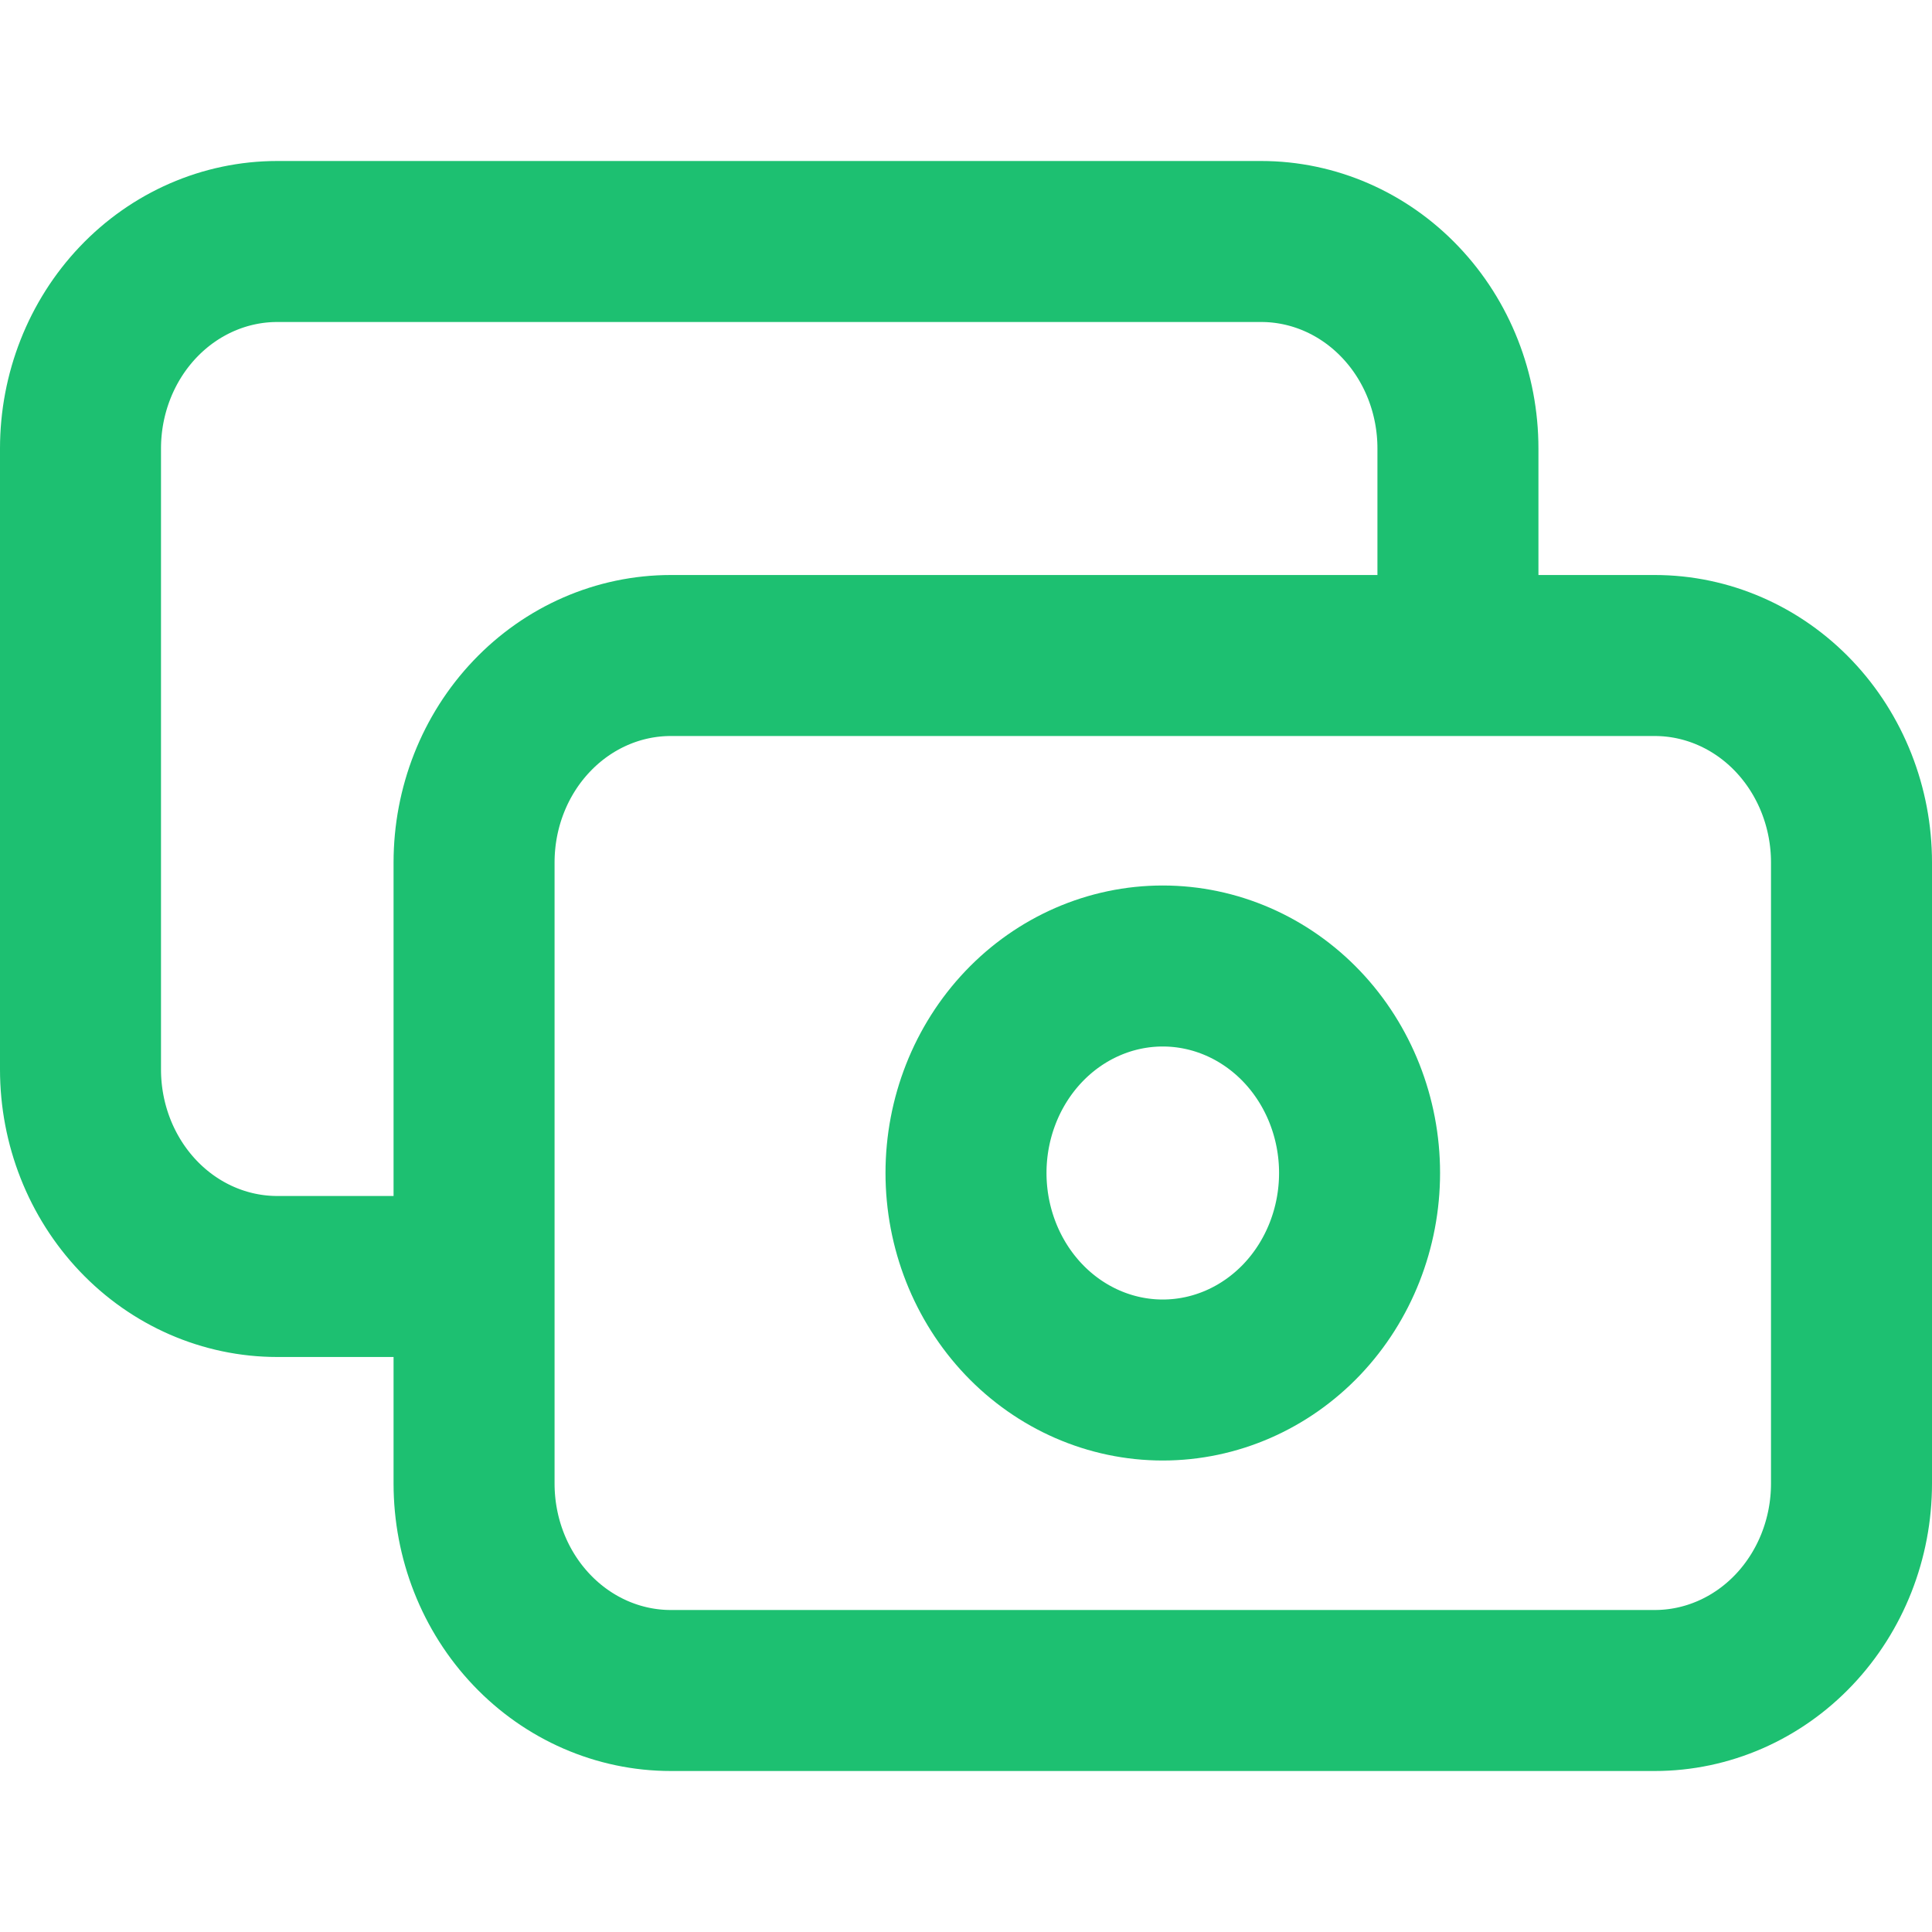
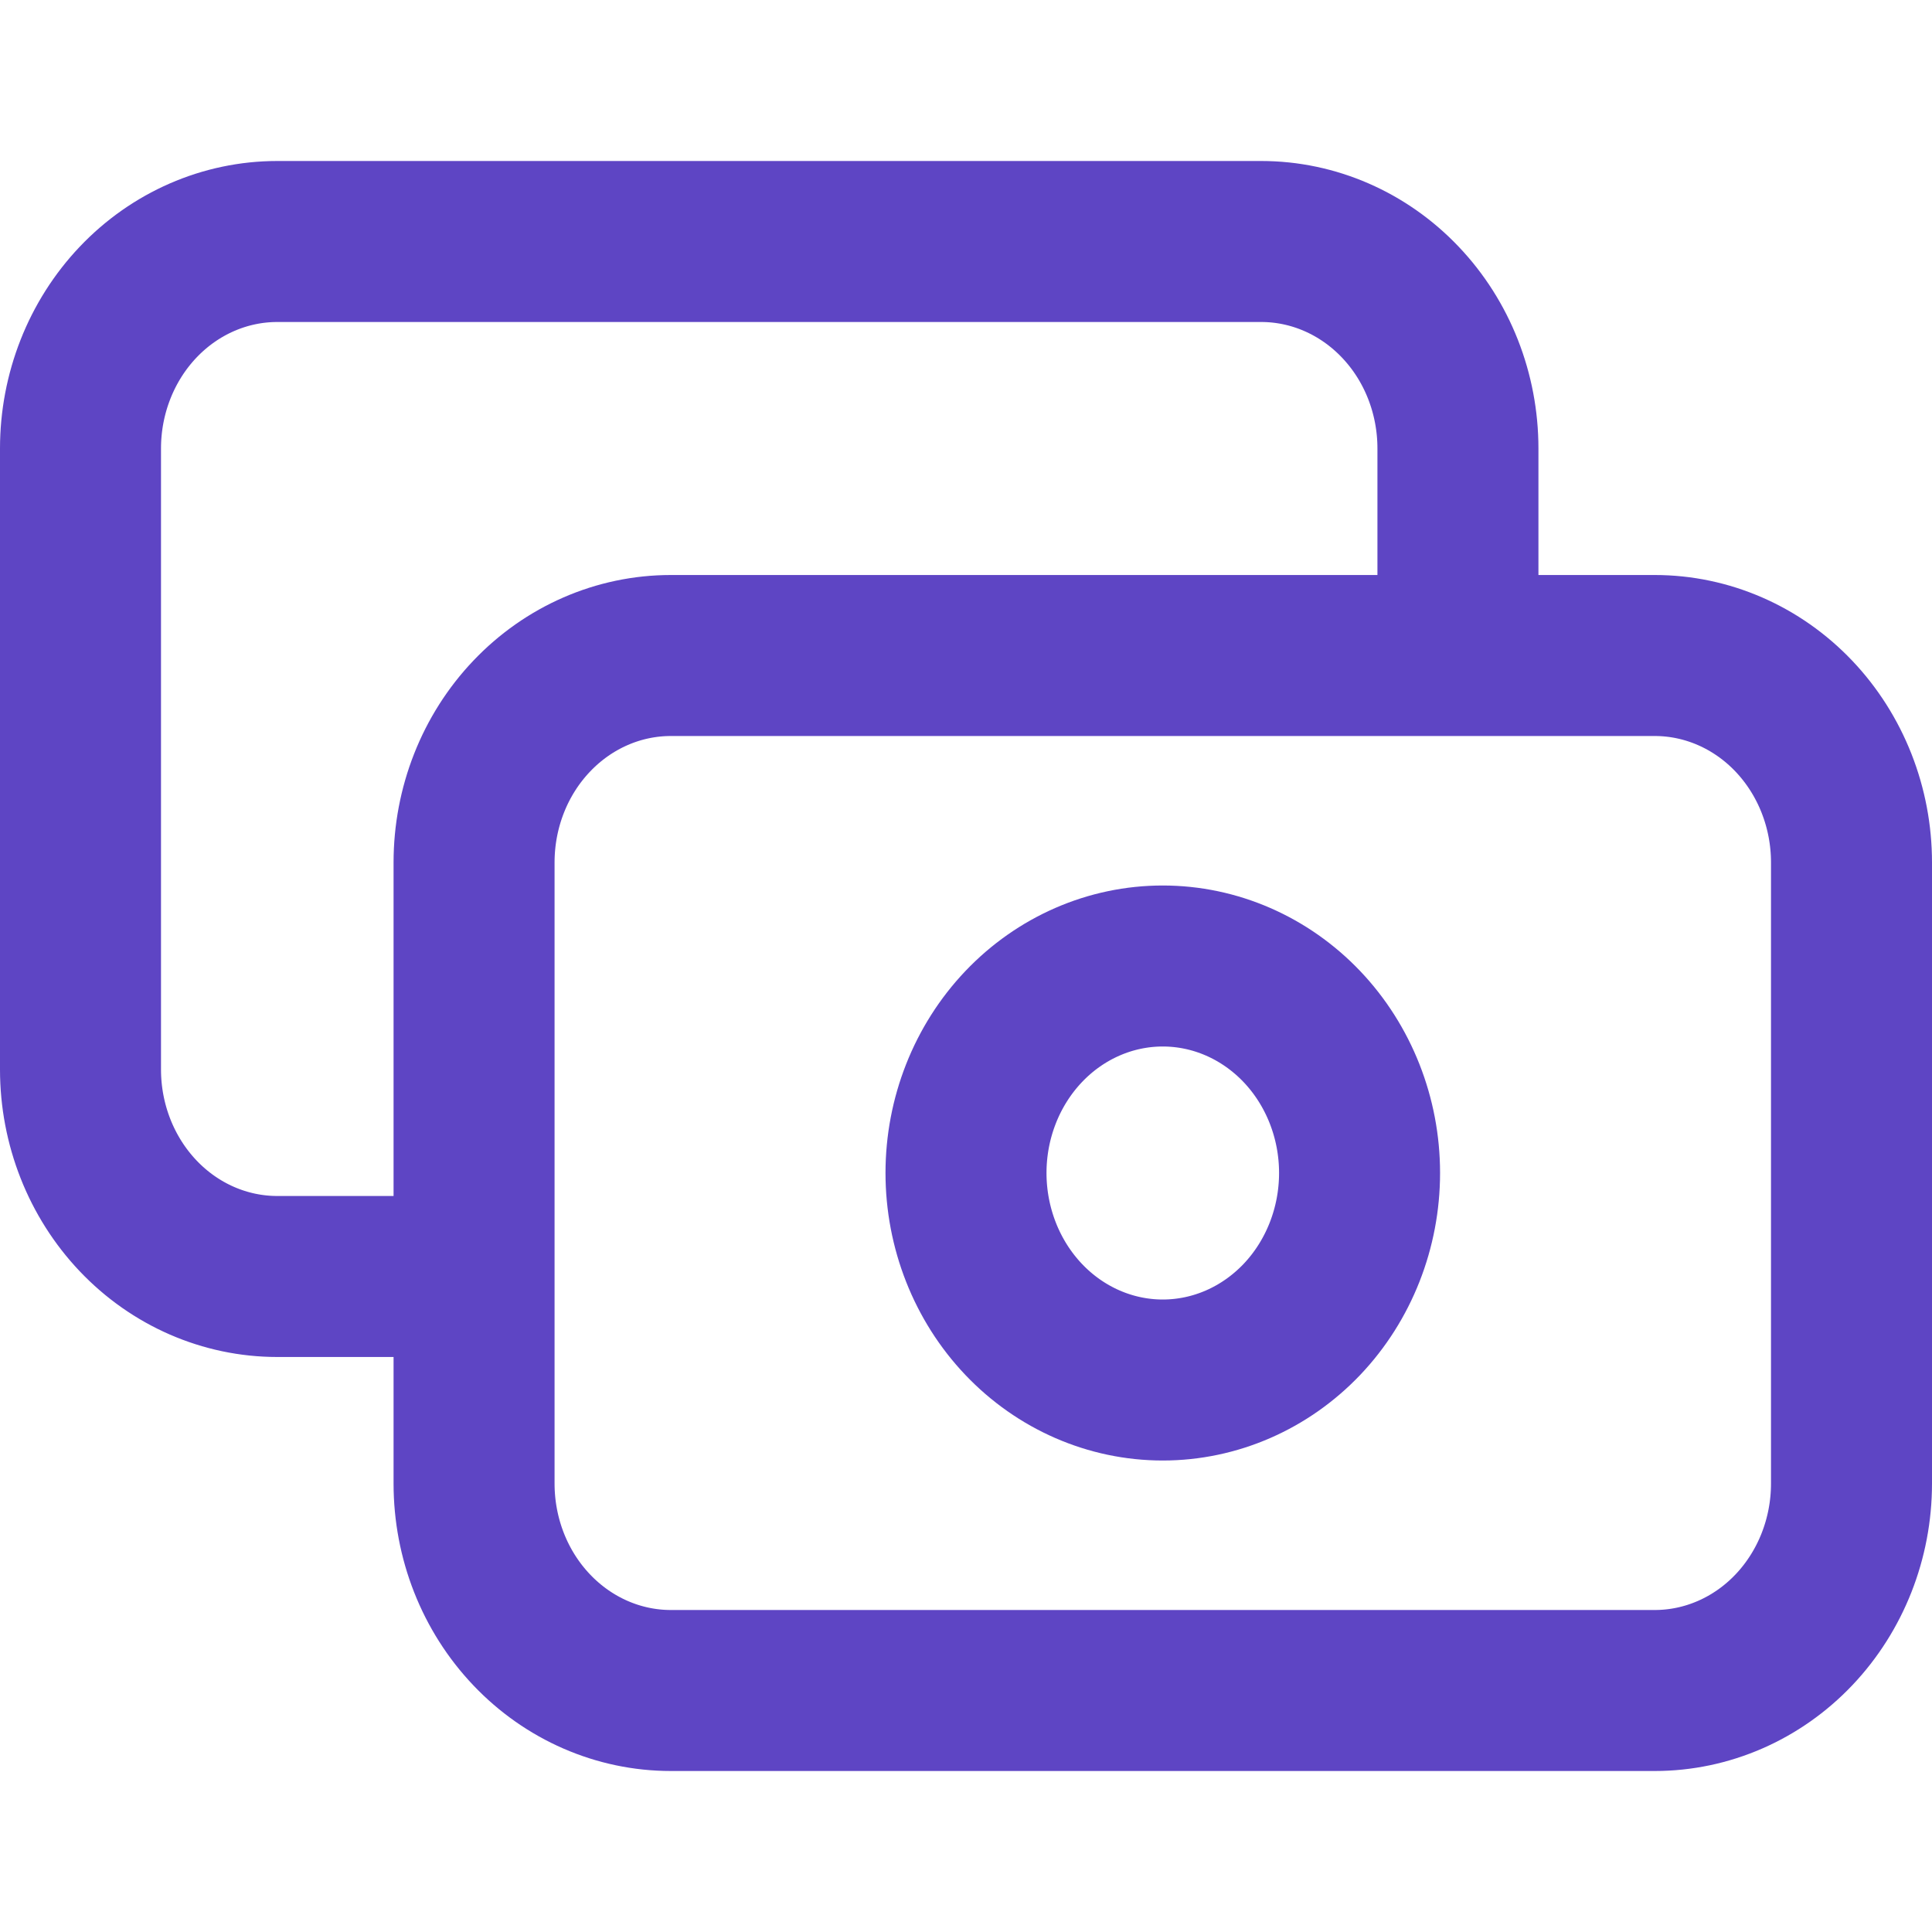
<svg xmlns="http://www.w3.org/2000/svg" width="24" height="24" viewBox="0 0 24 24" fill="none">
-   <path d="M18.111 8.143V5.571C18.111 4.889 17.854 4.235 17.395 3.753C16.937 3.271 16.315 3 15.667 3H3.444C2.796 3 2.174 3.271 1.716 3.753C1.258 4.235 1 4.889 1 5.571V13.286C1 13.968 1.258 14.622 1.716 15.104C2.174 15.586 2.796 15.857 3.444 15.857H5.889M8.333 21H20.556C21.204 21 21.826 20.729 22.284 20.247C22.742 19.765 23 19.111 23 18.429V10.714C23 10.032 22.742 9.378 22.284 8.896C21.826 8.414 21.204 8.143 20.556 8.143H8.333C7.685 8.143 7.063 8.414 6.605 8.896C6.146 9.378 5.889 10.032 5.889 10.714V18.429C5.889 19.111 6.146 19.765 6.605 20.247C7.063 20.729 7.685 21 8.333 21ZM16.889 14.571C16.889 15.253 16.631 15.908 16.173 16.39C15.714 16.872 15.093 17.143 14.444 17.143C13.796 17.143 13.174 16.872 12.716 16.39C12.258 15.908 12 15.253 12 14.571C12 13.889 12.258 13.235 12.716 12.753C13.174 12.271 13.796 12 14.444 12C15.093 12 15.714 12.271 16.173 12.753C16.631 13.235 16.889 13.889 16.889 14.571Z" stroke="#1DC071" stroke-width="2" stroke-linecap="round" stroke-linejoin="round" />
+   <path d="M18.111 8.143V5.571C18.111 4.889 17.854 4.235 17.395 3.753C16.937 3.271 16.315 3 15.667 3H3.444C2.796 3 2.174 3.271 1.716 3.753C1.258 4.235 1 4.889 1 5.571V13.286C1 13.968 1.258 14.622 1.716 15.104C2.174 15.586 2.796 15.857 3.444 15.857H5.889M8.333 21H20.556C21.204 21 21.826 20.729 22.284 20.247C22.742 19.765 23 19.111 23 18.429V10.714C23 10.032 22.742 9.378 22.284 8.896C21.826 8.414 21.204 8.143 20.556 8.143H8.333C7.685 8.143 7.063 8.414 6.605 8.896C6.146 9.378 5.889 10.032 5.889 10.714V18.429C5.889 19.111 6.146 19.765 6.605 20.247C7.063 20.729 7.685 21 8.333 21ZM16.889 14.571C16.889 15.253 16.631 15.908 16.173 16.39C15.714 16.872 15.093 17.143 14.444 17.143C13.796 17.143 13.174 16.872 12.716 16.39C12.258 15.908 12 15.253 12 14.571C12 13.889 12.258 13.235 12.716 12.753C13.174 12.271 13.796 12 14.444 12C15.093 12 15.714 12.271 16.173 12.753C16.631 13.235 16.889 13.889 16.889 14.571Z" stroke="#5E45C4" stroke-width="2" stroke-linecap="round" stroke-linejoin="round" />
</svg>
